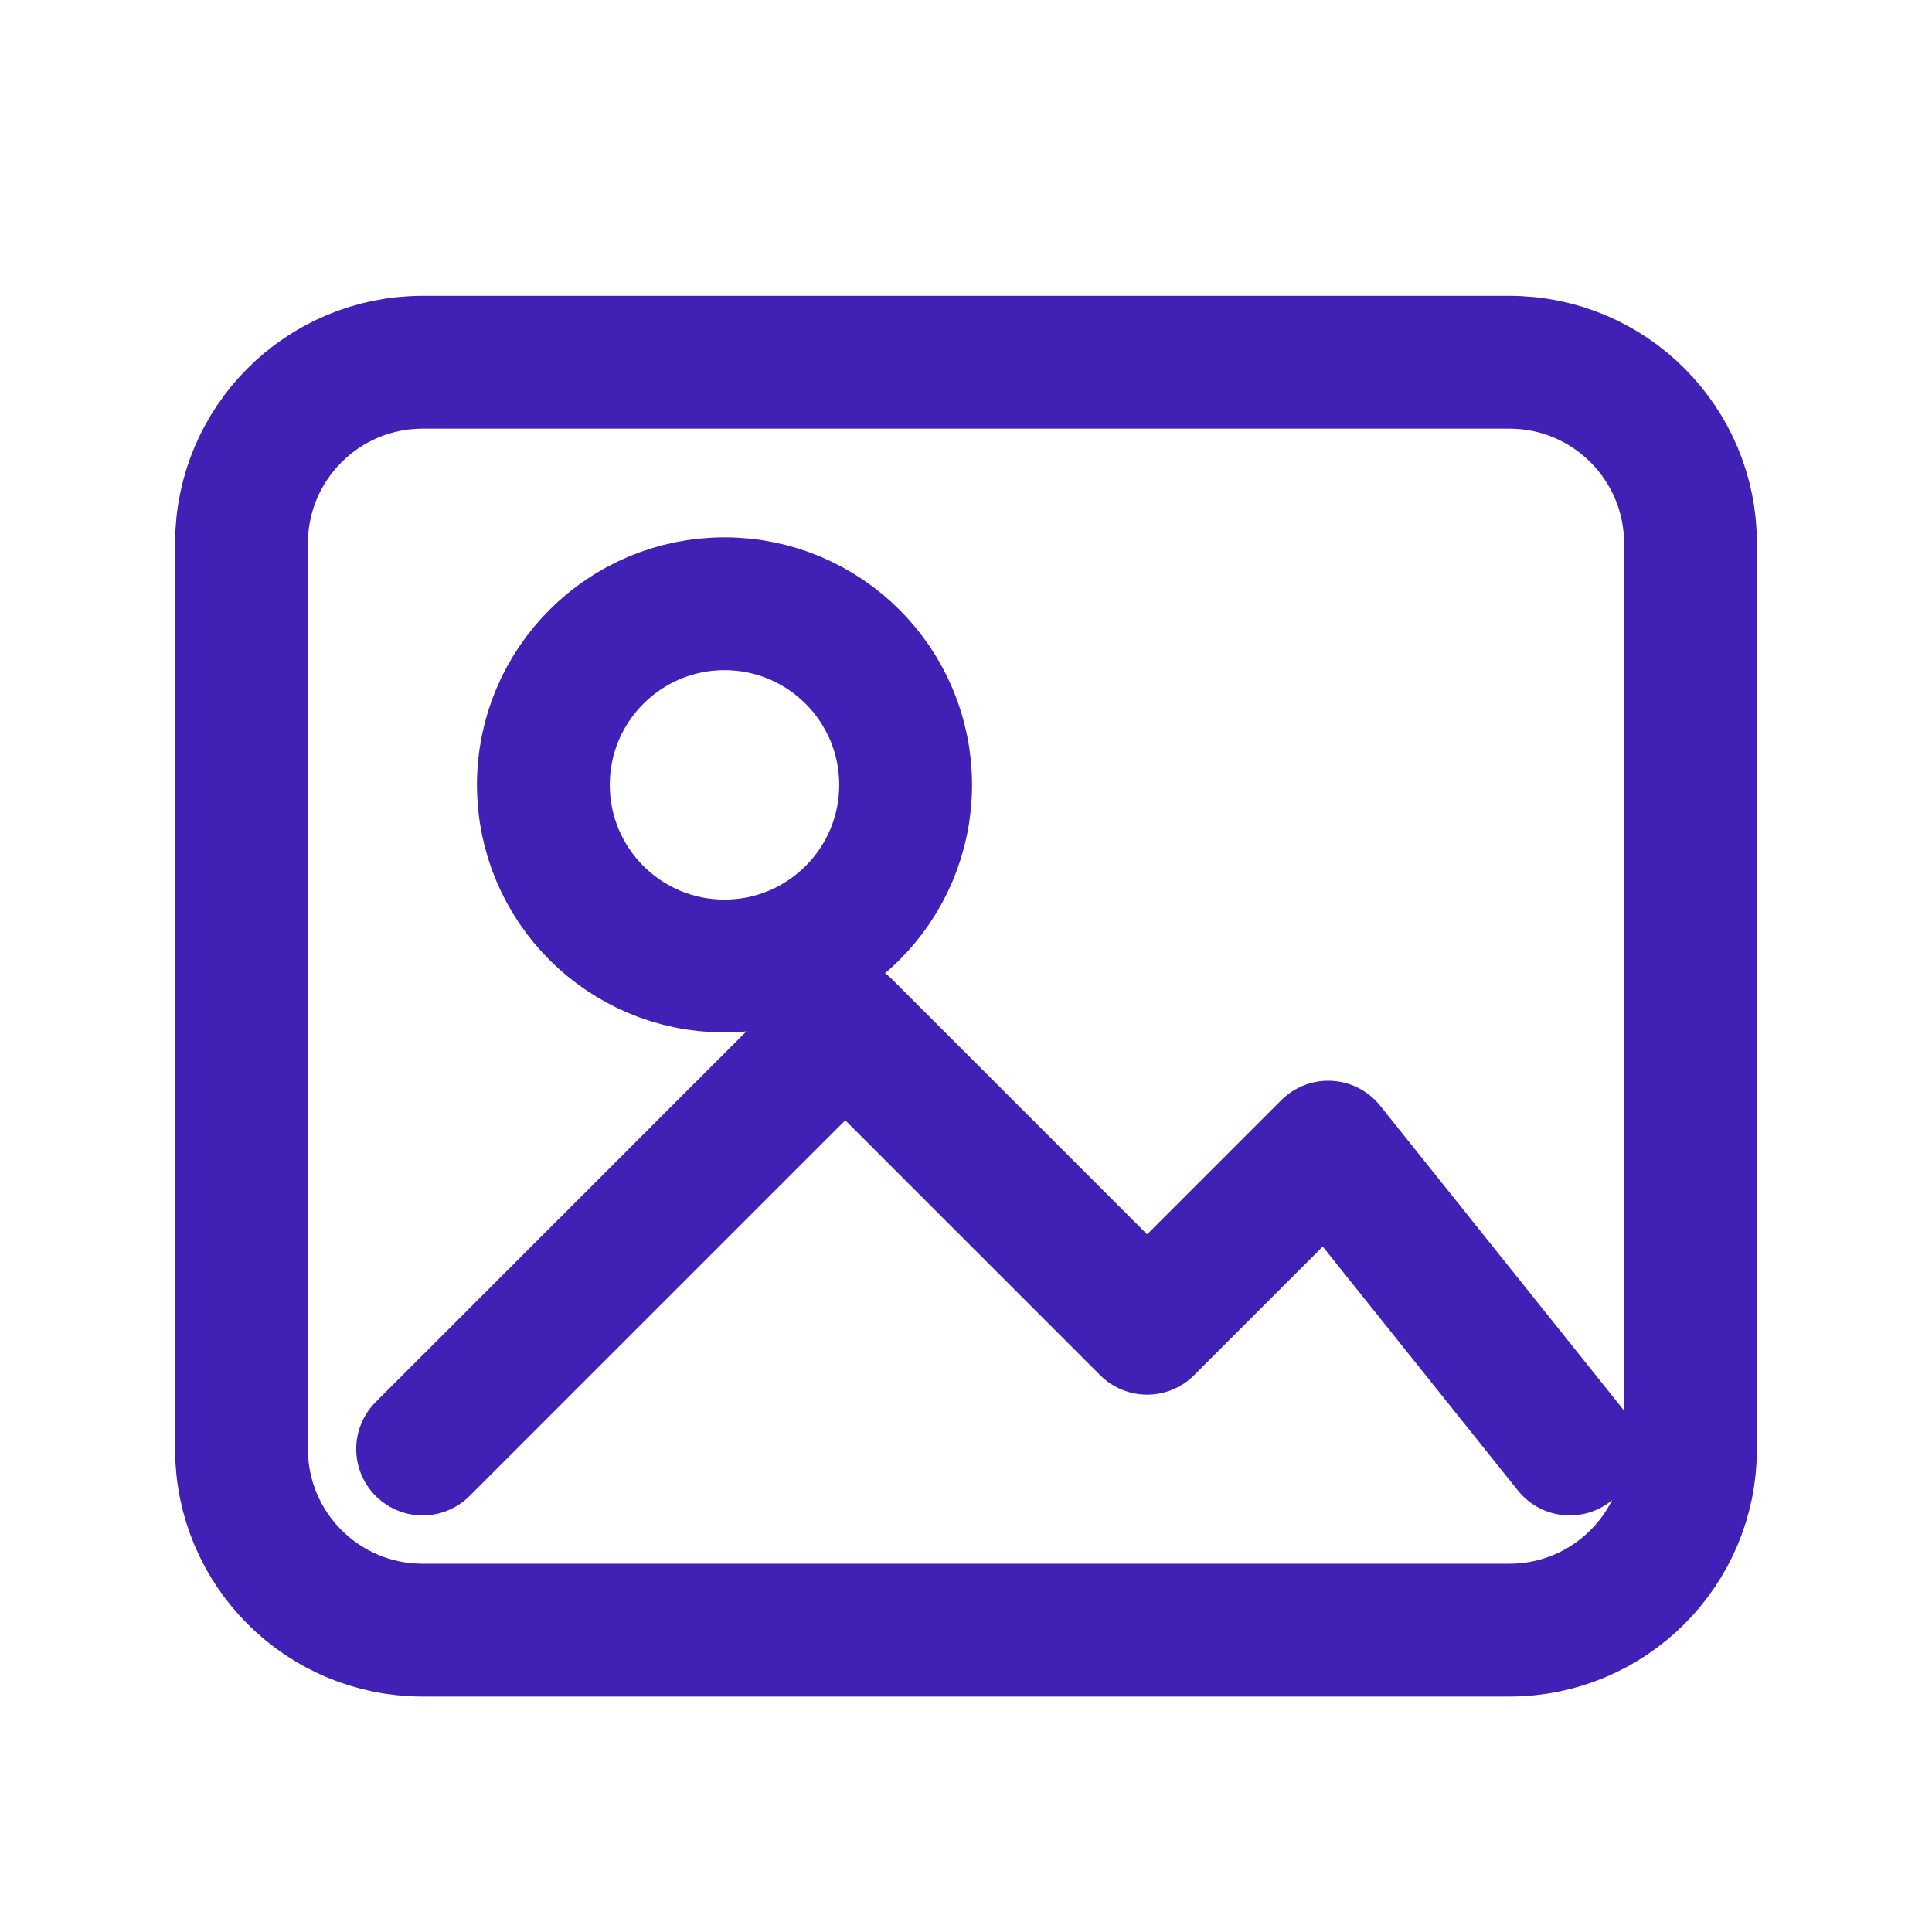
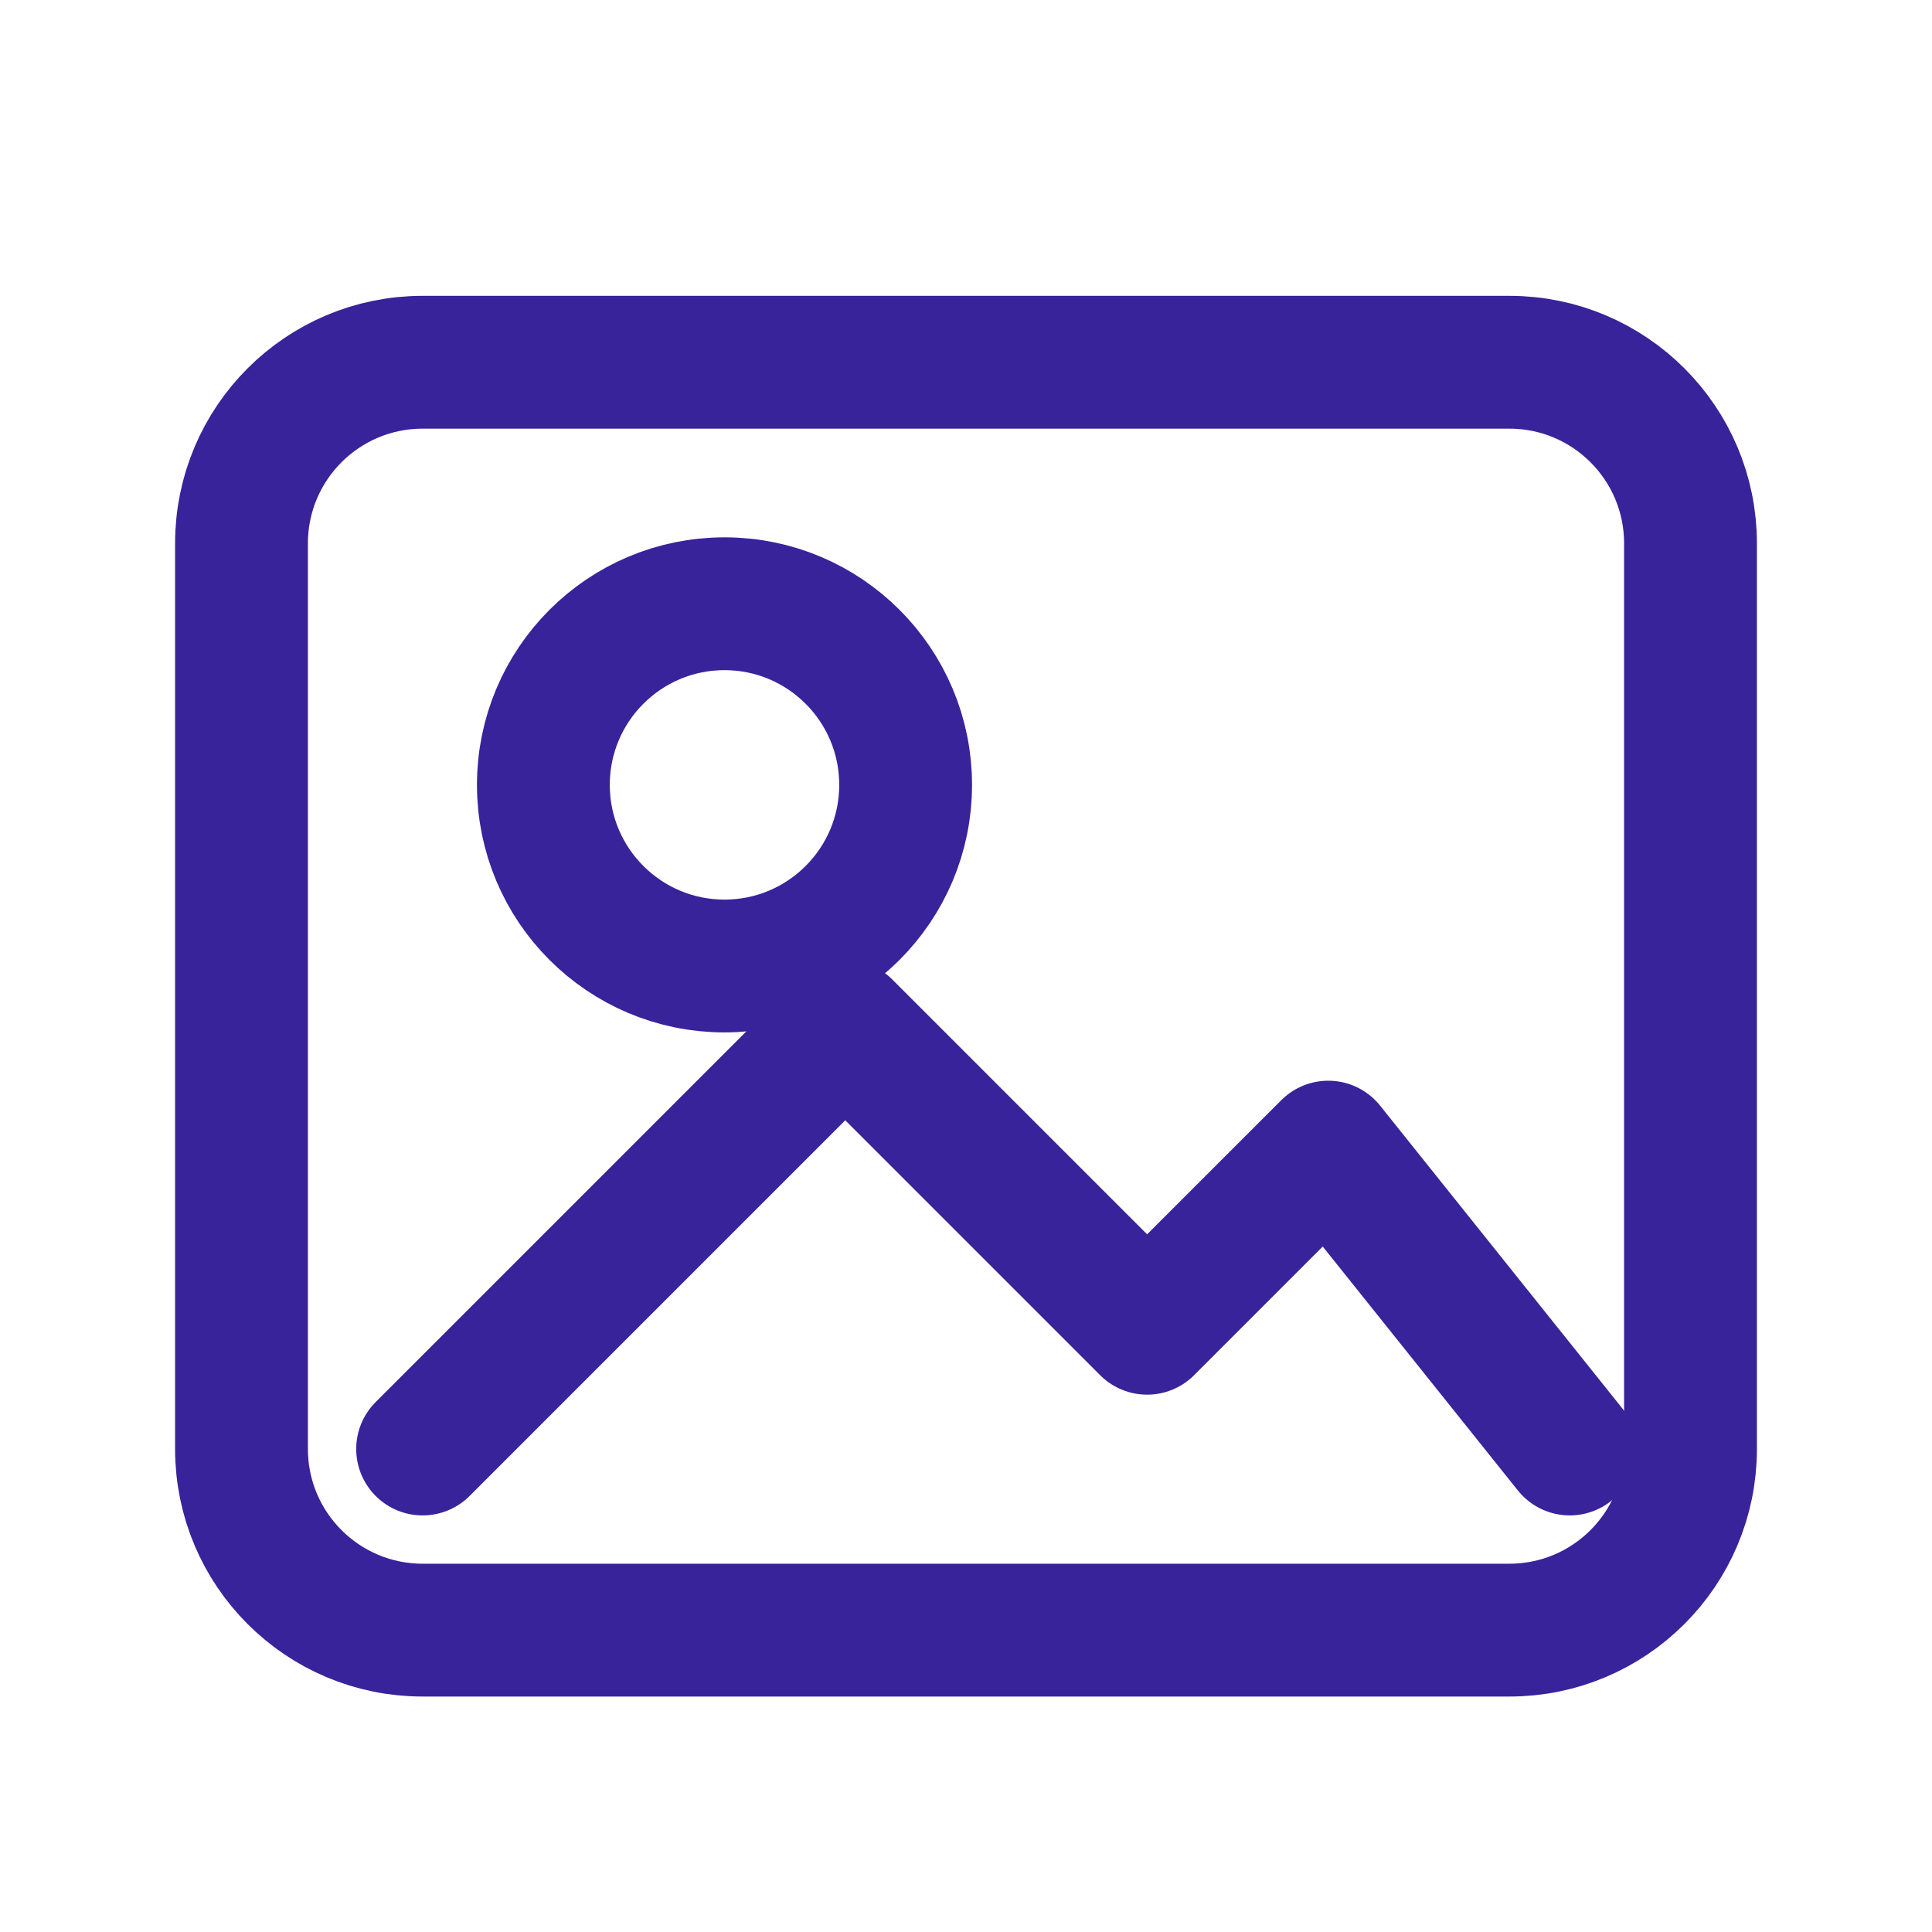
<svg xmlns="http://www.w3.org/2000/svg" width="100%" height="100%" viewBox="0 0 32 32" role="img" aria-labelledby="title desc">
-   <g fill="none" stroke="#4020B5" stroke-width="2.2" stroke-linecap="round" stroke-linejoin="round">
+   <g fill="none" stroke="#38239B" stroke-width="2.2" stroke-linecap="round" stroke-linejoin="round">
    <rect x="4" y="6" width="24" height="21" rx="3" />
    <circle cx="12" cy="13" r="3" />
    <path d="m7 24 7-7 5 5 3-3 4 5" />
  </g>
</svg>
